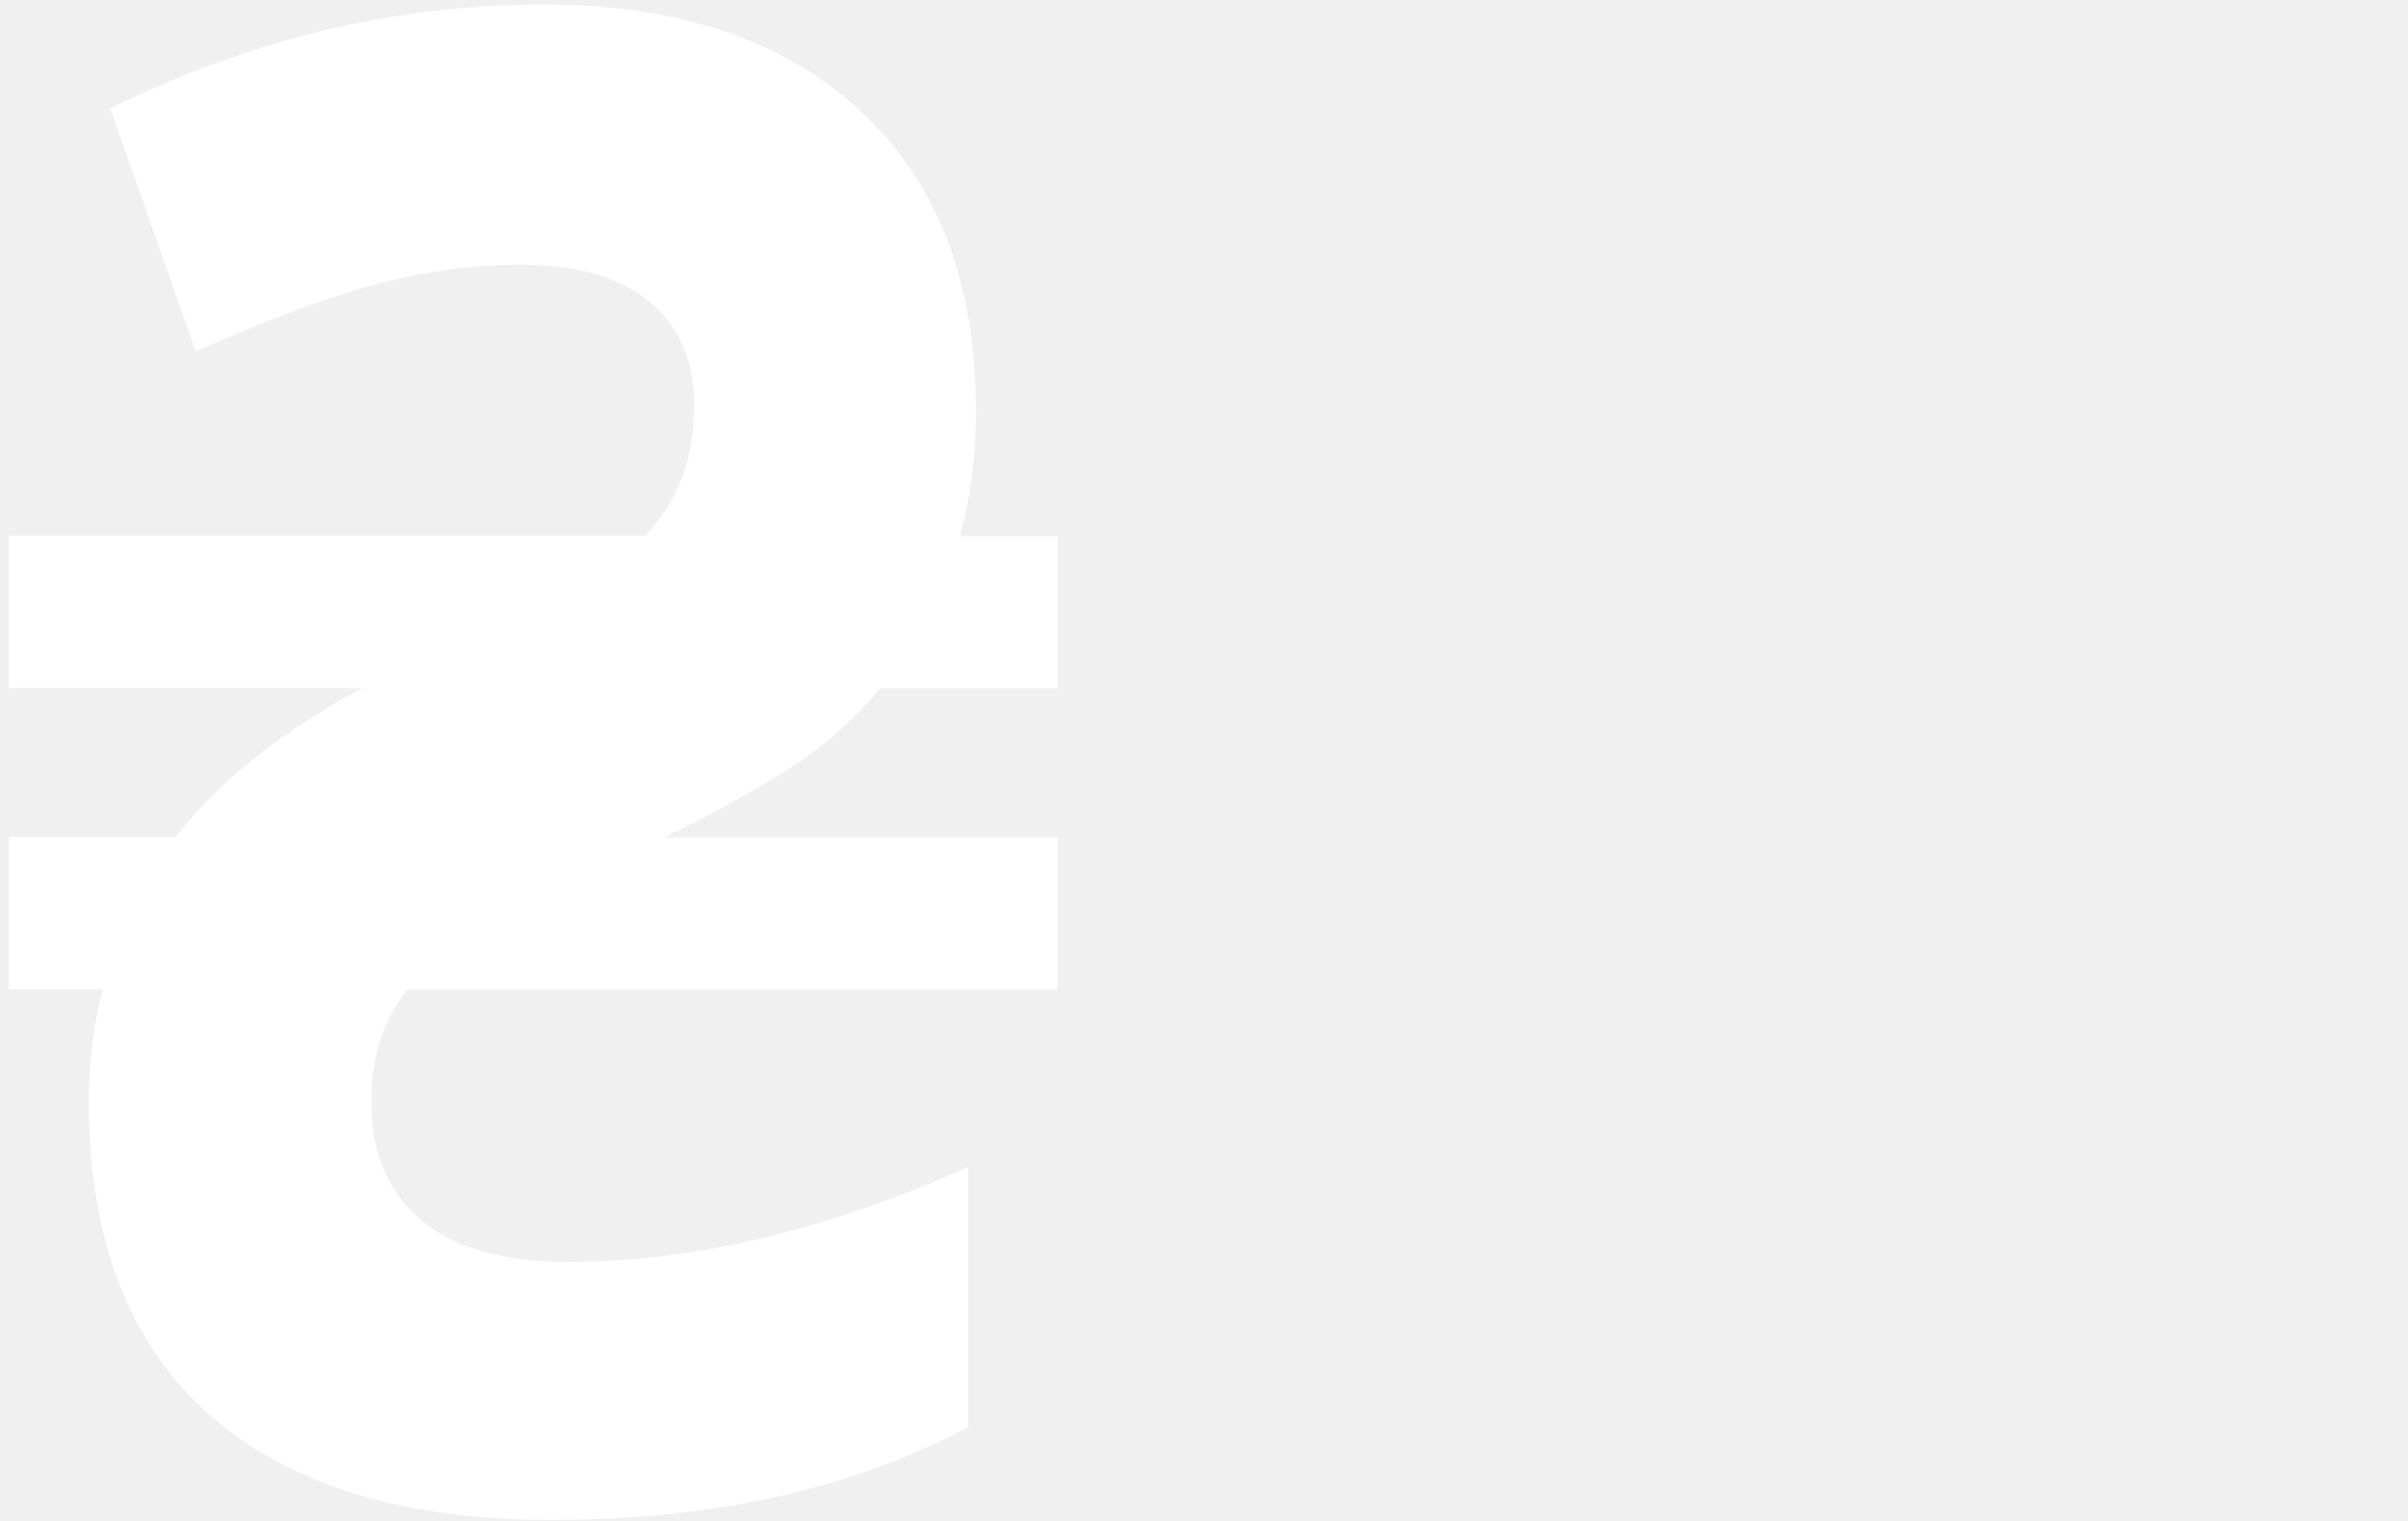
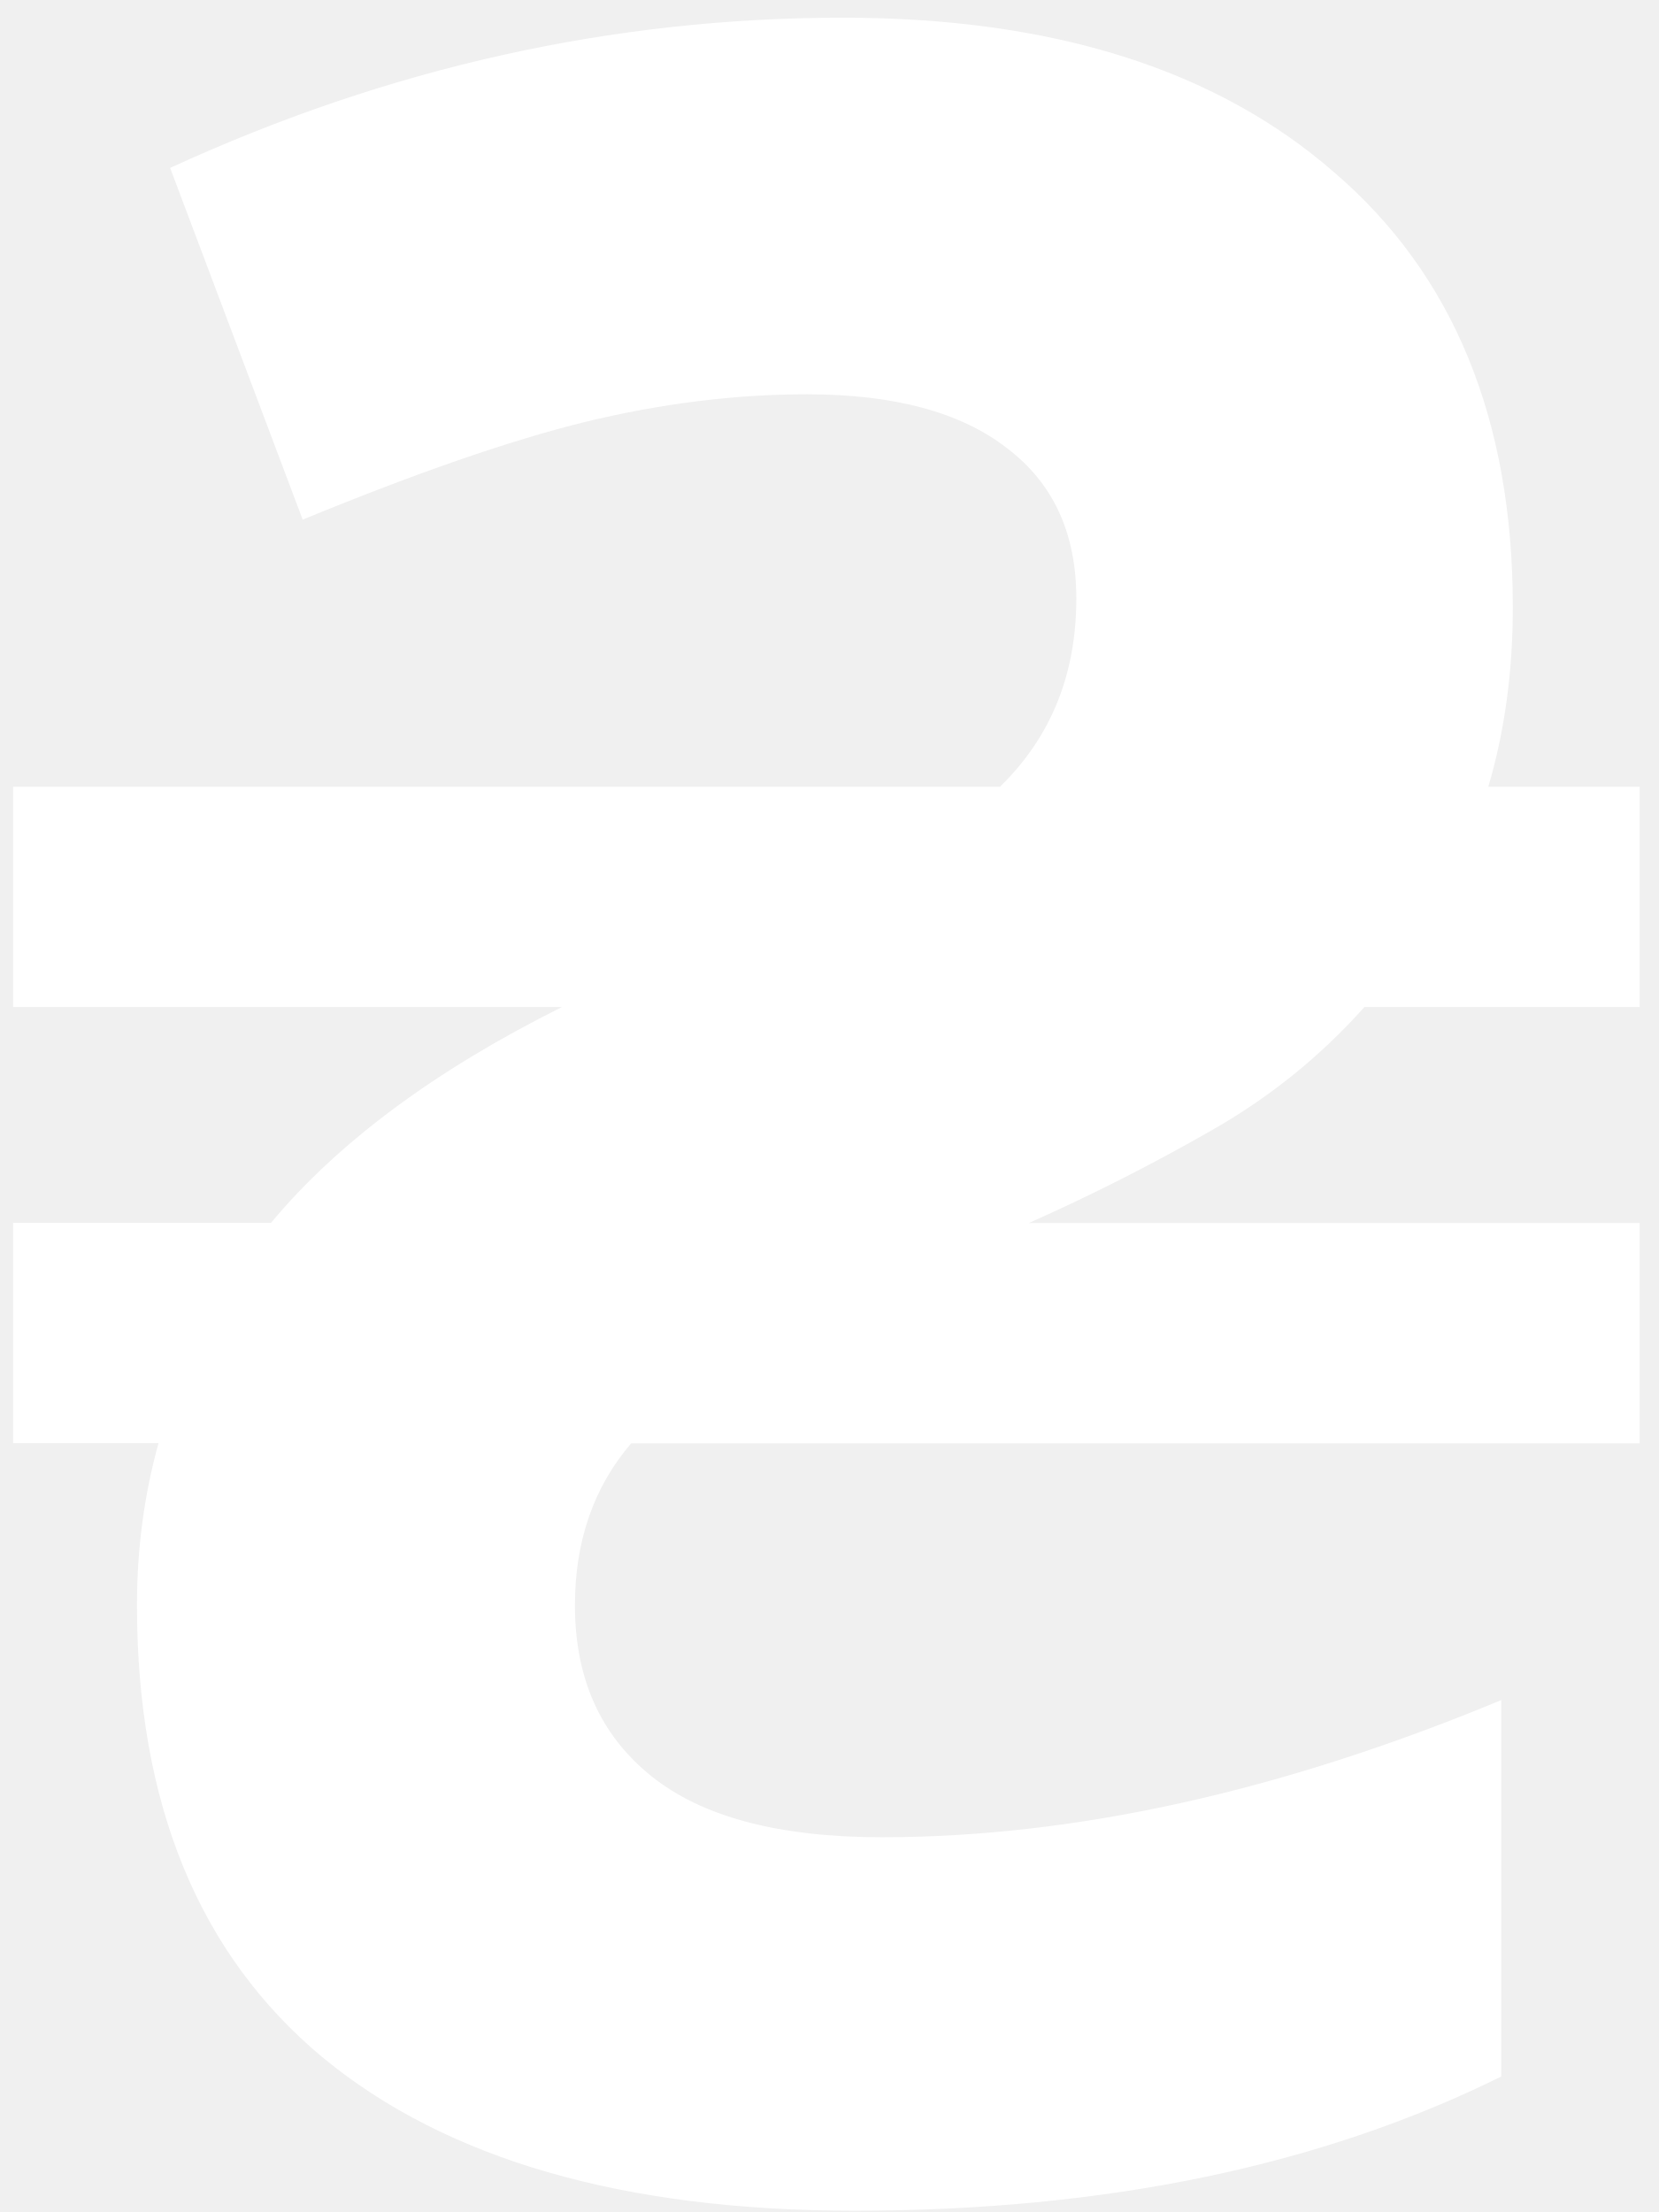
- <svg xmlns="http://www.w3.org/2000/svg" width="19" height="12">
+ <svg xmlns="http://www.w3.org/2000/svg" width="9" height="12">
  <g>
-     <rect x="-1" y="-1" width="21" height="14" id="canvas_background" fill="none" />
-   </g>
-   <g>
-     <path stroke="null" d="m0.701,8.689c0,-0.308 0.037,-0.602 0.11,-0.883l-0.74,0l0,-1.201l1.312,0c0.342,-0.44 0.835,-0.833 1.48,-1.177l-2.792,0l0,-1.201l5.019,0c0.259,-0.27 0.388,-0.613 0.388,-1.026c0,-0.355 -0.117,-0.628 -0.352,-0.819c-0.234,-0.196 -0.574,-0.294 -1.018,-0.294c-0.366,0 -0.742,0.05 -1.128,0.151c-0.381,0.101 -0.86,0.278 -1.436,0.533l-0.674,-1.917c1.109,-0.546 2.249,-0.819 3.422,-0.819c1.065,0 1.898,0.281 2.499,0.843c0.606,0.557 0.909,1.347 0.909,2.371c0,0.35 -0.042,0.676 -0.125,0.979l0.769,0l0,1.201l-1.4,0c-0.225,0.27 -0.486,0.496 -0.784,0.676c-0.293,0.18 -0.601,0.347 -0.923,0.501l3.107,0l0,1.201l-5.129,0c-0.191,0.239 -0.286,0.533 -0.286,0.883c0,0.398 0.129,0.708 0.388,0.931c0.259,0.223 0.65,0.334 1.172,0.334c0.982,0 2.032,-0.249 3.151,-0.748l0,2.052c-0.918,0.488 -2.015,0.732 -3.29,0.732c-1.172,0 -2.074,-0.278 -2.704,-0.835c-0.63,-0.562 -0.945,-1.384 -0.945,-2.466l0,-0z" fill="#fff" id="svg_1" />
+     <path stroke="null" id="svg_1" fill="#fff" d="m0.743,8.708c0,-0.306 0.039,-0.599 0.117,-0.879l-0.789,0l0,-1.195l1.399,0c0.365,-0.438 0.891,-0.828 1.579,-1.171l-2.978,0l0,-1.195l5.354,0c0.276,-0.269 0.414,-0.609 0.414,-1.021c0,-0.354 -0.125,-0.625 -0.375,-0.815c-0.25,-0.195 -0.612,-0.293 -1.086,-0.293c-0.391,0 -0.792,0.05 -1.204,0.15c-0.406,0.1 -0.917,0.277 -1.532,0.53l-0.719,-1.908c1.183,-0.544 2.399,-0.815 3.65,-0.815c1.136,0 2.024,0.28 2.665,0.839c0.646,0.554 0.969,1.34 0.969,2.359c0,0.348 -0.044,0.673 -0.133,0.974l0.821,0l0,1.195l-1.493,0c-0.24,0.269 -0.518,0.493 -0.836,0.673c-0.313,0.179 -0.641,0.346 -0.985,0.499l3.314,0l0,1.195l-5.471,0c-0.203,0.237 -0.305,0.53 -0.305,0.879c0,0.396 0.138,0.704 0.414,0.926c0.276,0.222 0.693,0.332 1.25,0.332c1.047,0 2.167,-0.248 3.361,-0.744l0,2.042c-0.98,0.485 -2.149,0.728 -3.509,0.728c-1.25,0 -2.212,-0.277 -2.884,-0.831c-0.672,-0.559 -1.008,-1.377 -1.008,-2.454l0,-0l0,0z" />
  </g>
</svg>
